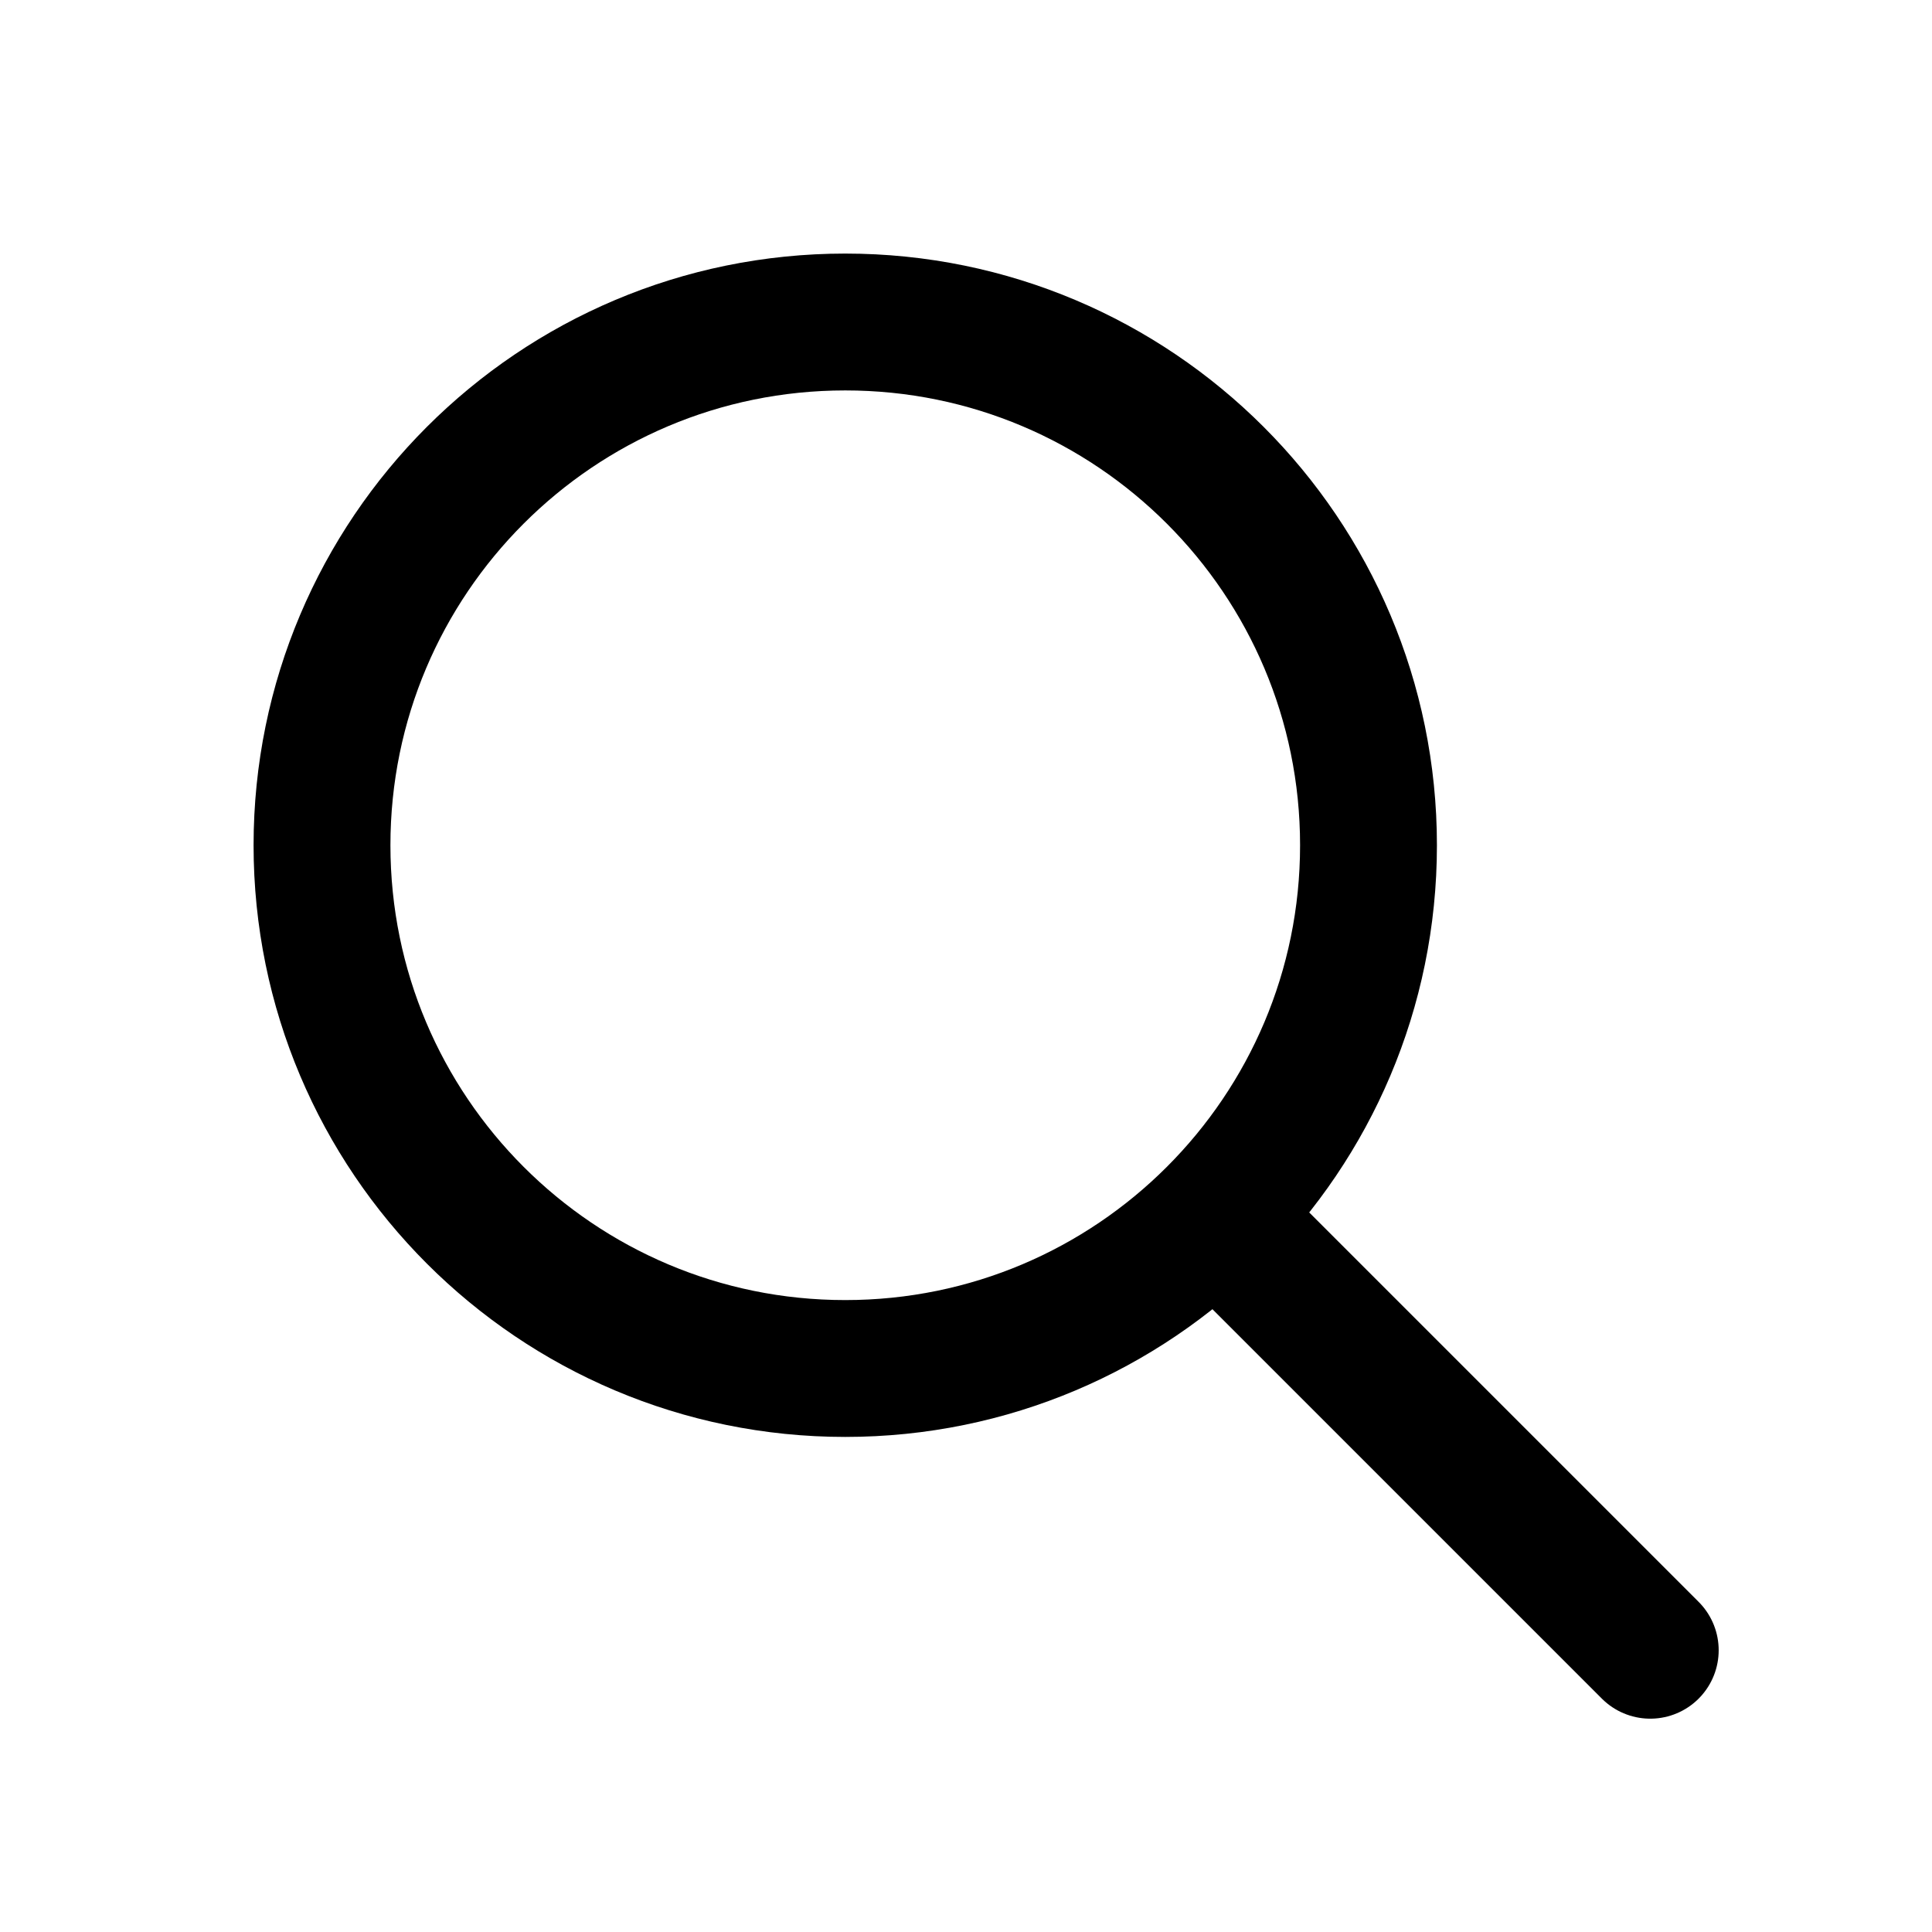
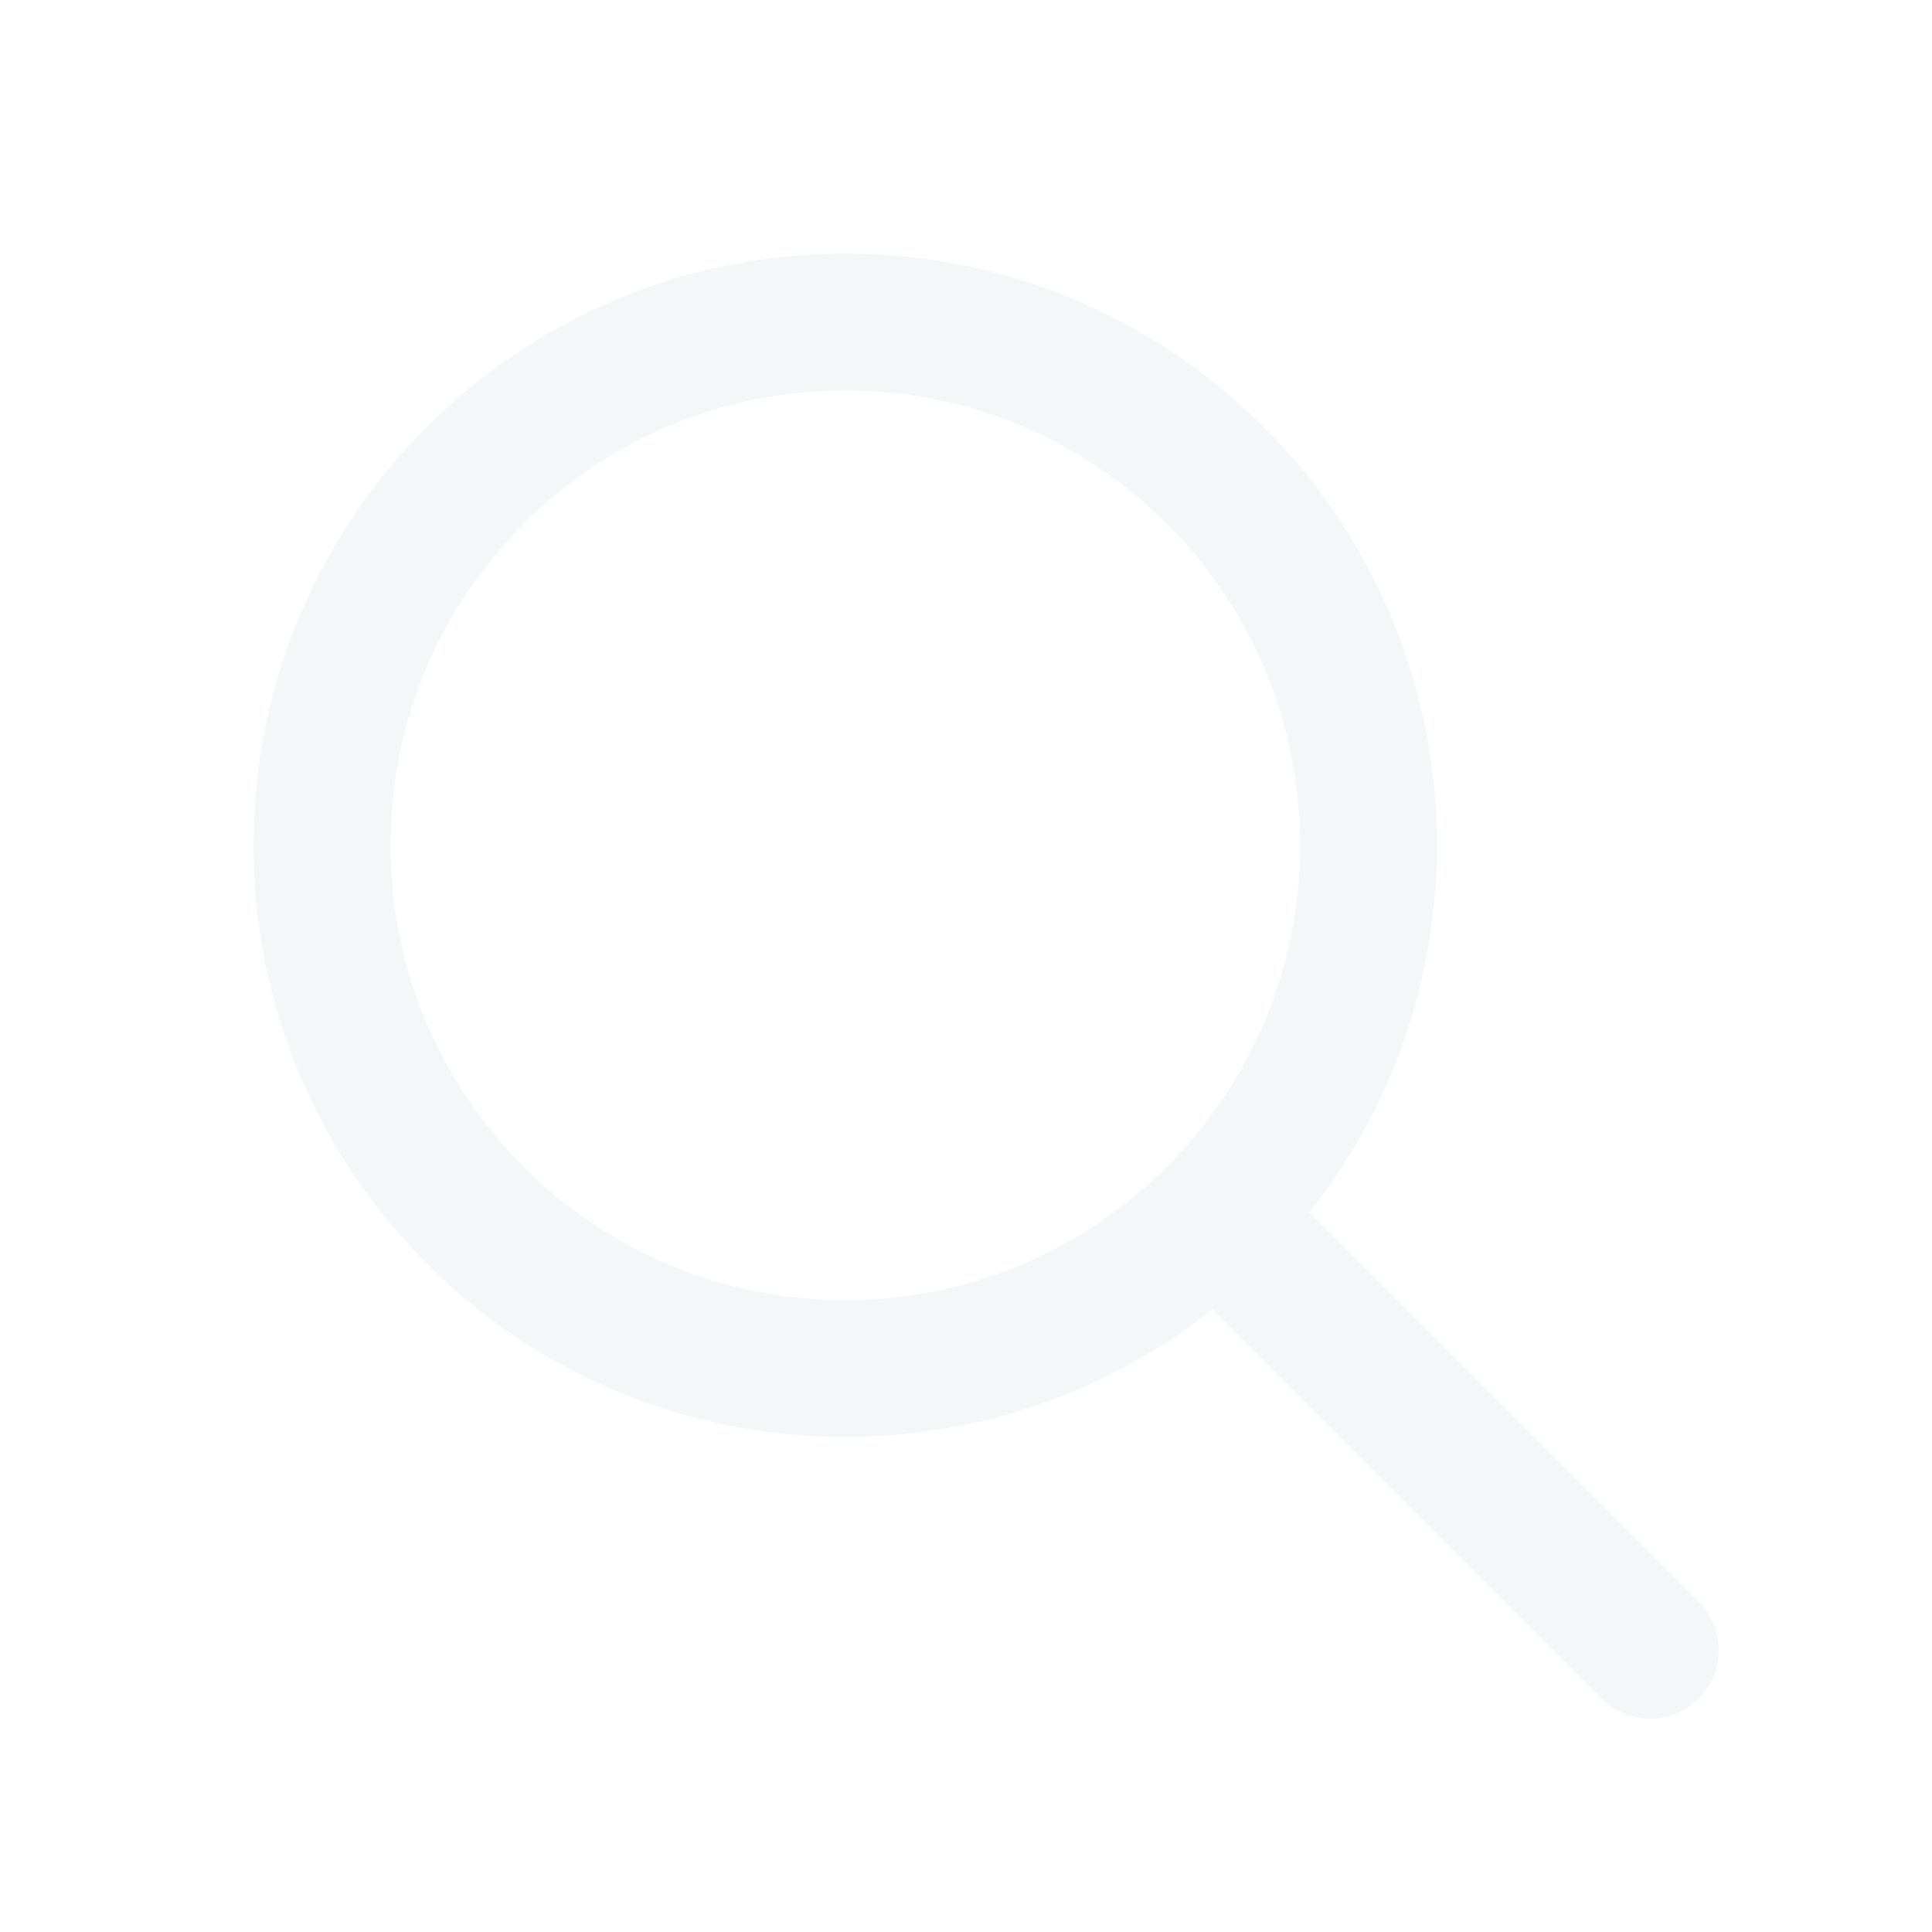
- <svg xmlns="http://www.w3.org/2000/svg" viewBox="0 0 24 24" fill="none" stroke="currentColor" stroke-width="1.7" stroke-linecap="round" stroke-linejoin="round">
+ <svg xmlns="http://www.w3.org/2000/svg" viewBox="0 0 24 24" fill="none" stroke="#F4F7F7" stroke-width="1.7" stroke-linecap="round" stroke-linejoin="round">
  <circle cx="10.5" cy="10.5" r="6.5" />
  <path d="m15.5 15.5 5 5" />
</svg>
